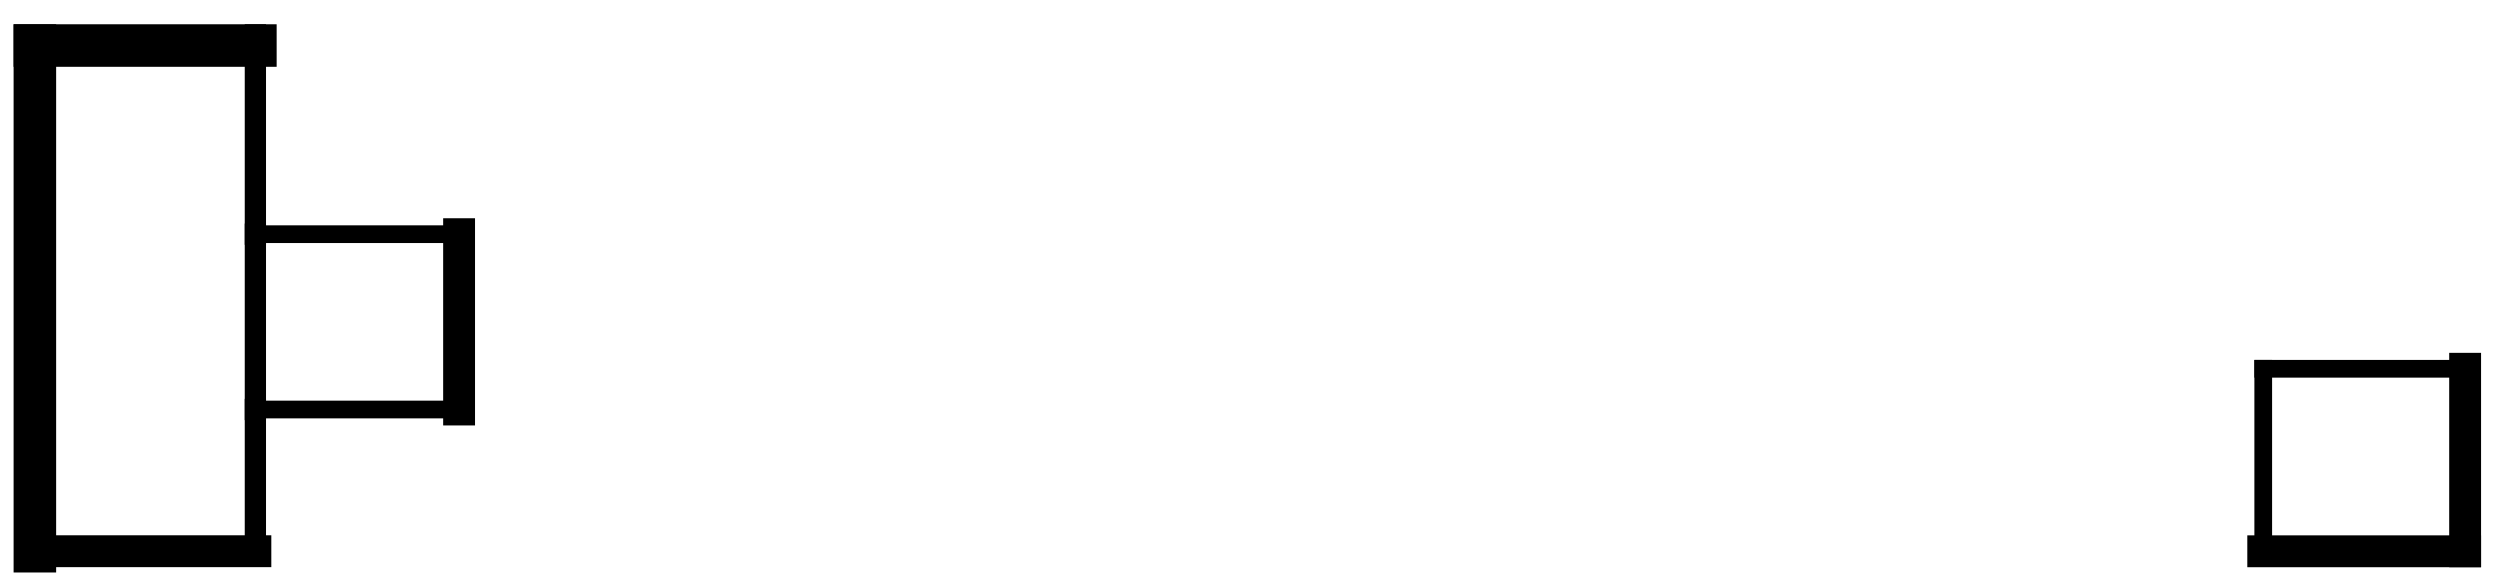
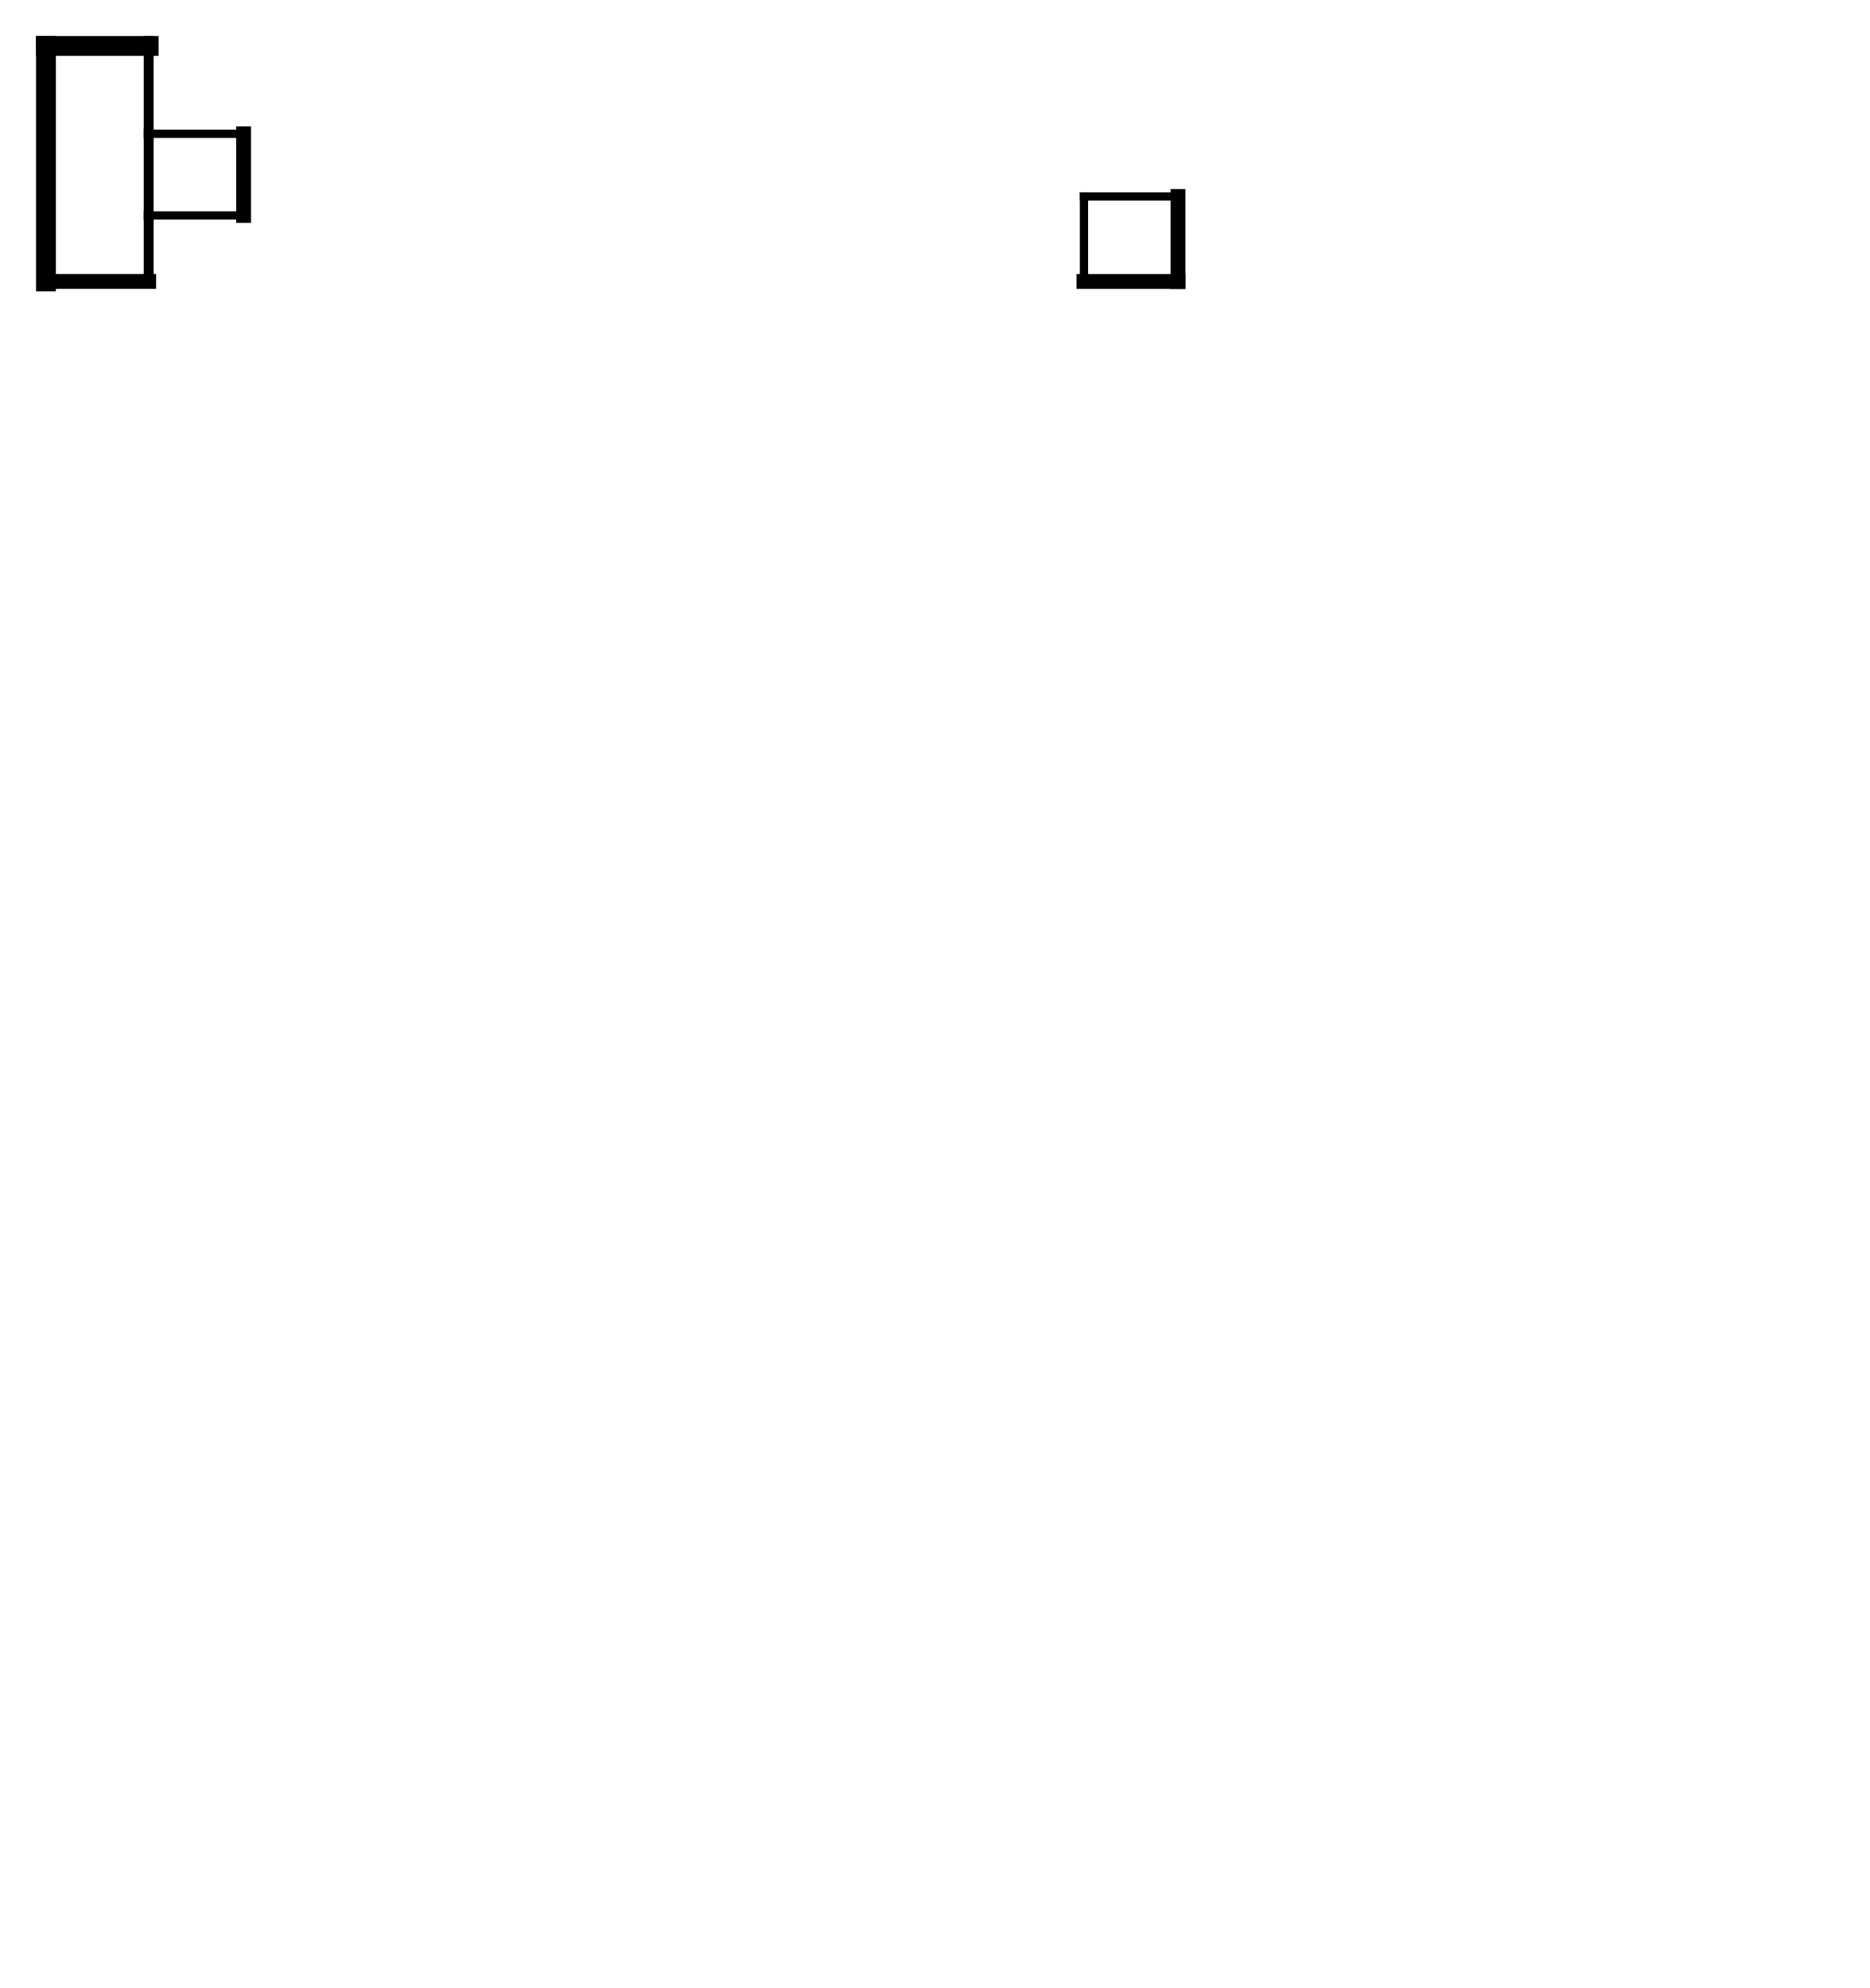
- <svg xmlns="http://www.w3.org/2000/svg" viewBox="-34.18 -13.683 35.848 8.405">
+ <svg xmlns="http://www.w3.org/2000/svg" viewBox="-35.095 -14.445 57.541 61.213">
  <g transform="scale(1,-1)">
    <line id="sw-3" x1="-27.597" y1="7.811" x2="-30.518" y2="7.811" stroke="black" stroke-width="0.254" stroke-linecap="square" />
    <line id="sw-4" x1="-30.518" y1="7.811" x2="-30.518" y2="10.325" stroke="black" stroke-width="0.305" stroke-linecap="square" />
    <line id="sw-11" x1="-30.518" y1="10.325" x2="-30.518" y2="13.183" stroke="black" stroke-width="0.305" stroke-linecap="square" />
    <line id="sw-27" x1="-33.68" y1="13.03" x2="-30.518" y2="13.03" stroke="black" stroke-width="0.61" stroke-linecap="square" />
    <line id="sw-37" x1="-30.518" y1="5.779" x2="-33.68" y2="5.779" stroke="black" stroke-width="0.457" stroke-linecap="square" />
    <line id="sw-38" x1="-30.518" y1="7.811" x2="-30.518" y2="5.779" stroke="black" stroke-width="0.305" stroke-linecap="square" />
    <line id="sw-40" x1="-27.597" y1="10.325" x2="-27.597" y2="7.811" stroke="black" stroke-width="0.457" stroke-linecap="square" />
    <line id="sw-43" x1="-1.727" y1="5.778" x2="1.168" y2="5.778" stroke="black" stroke-width="0.457" stroke-linecap="square" />
    <line id="sw-44" x1="-1.727" y1="8.395" x2="-1.727" y2="5.778" stroke="black" stroke-width="0.254" stroke-linecap="square" />
    <line id="sw-45" x1="1.168" y1="8.395" x2="-1.727" y2="8.395" stroke="black" stroke-width="0.254" stroke-linecap="square" />
    <line id="sw-46" x1="1.168" y1="5.778" x2="1.168" y2="8.395" stroke="black" stroke-width="0.457" stroke-linecap="square" />
    <line id="sw-47" x1="-30.518" y1="10.325" x2="-27.597" y2="10.325" stroke="black" stroke-width="0.254" stroke-linecap="square" />
    <line id="sw-48" x1="-33.68" y1="5.779" x2="-33.68" y2="13.03" stroke="black" stroke-width="0.61" stroke-linecap="square" />
  </g>
</svg>
